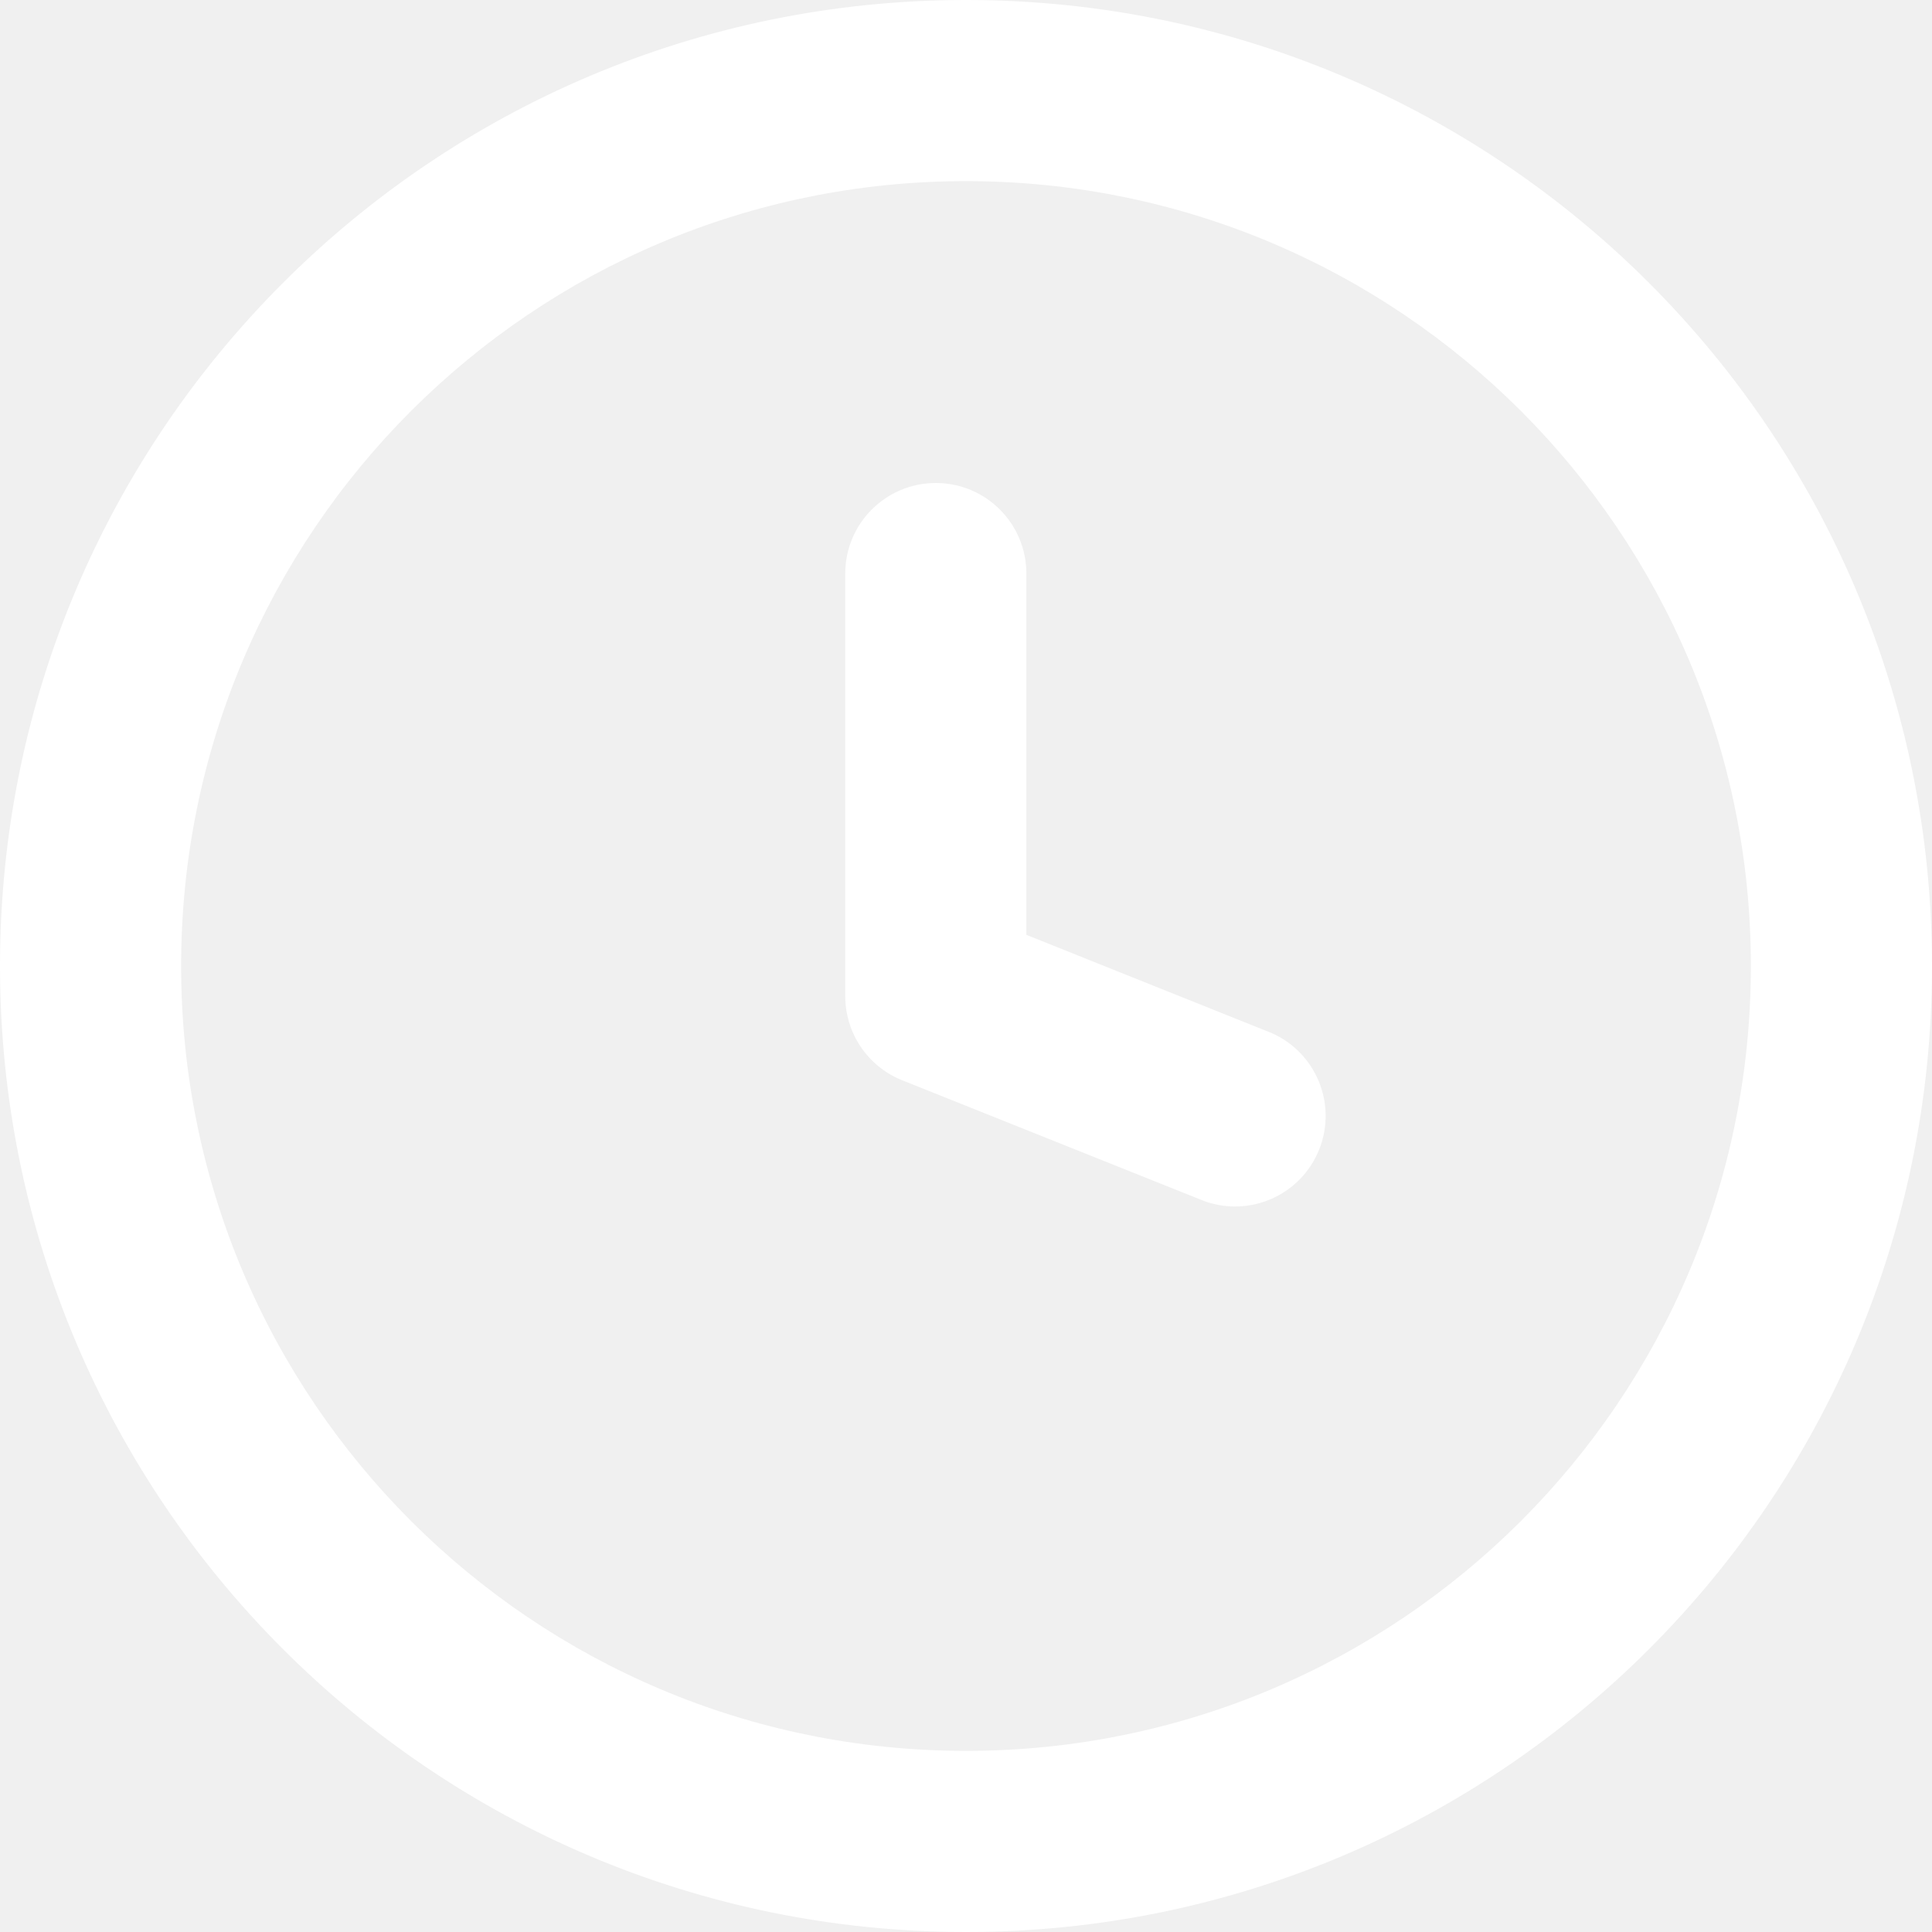
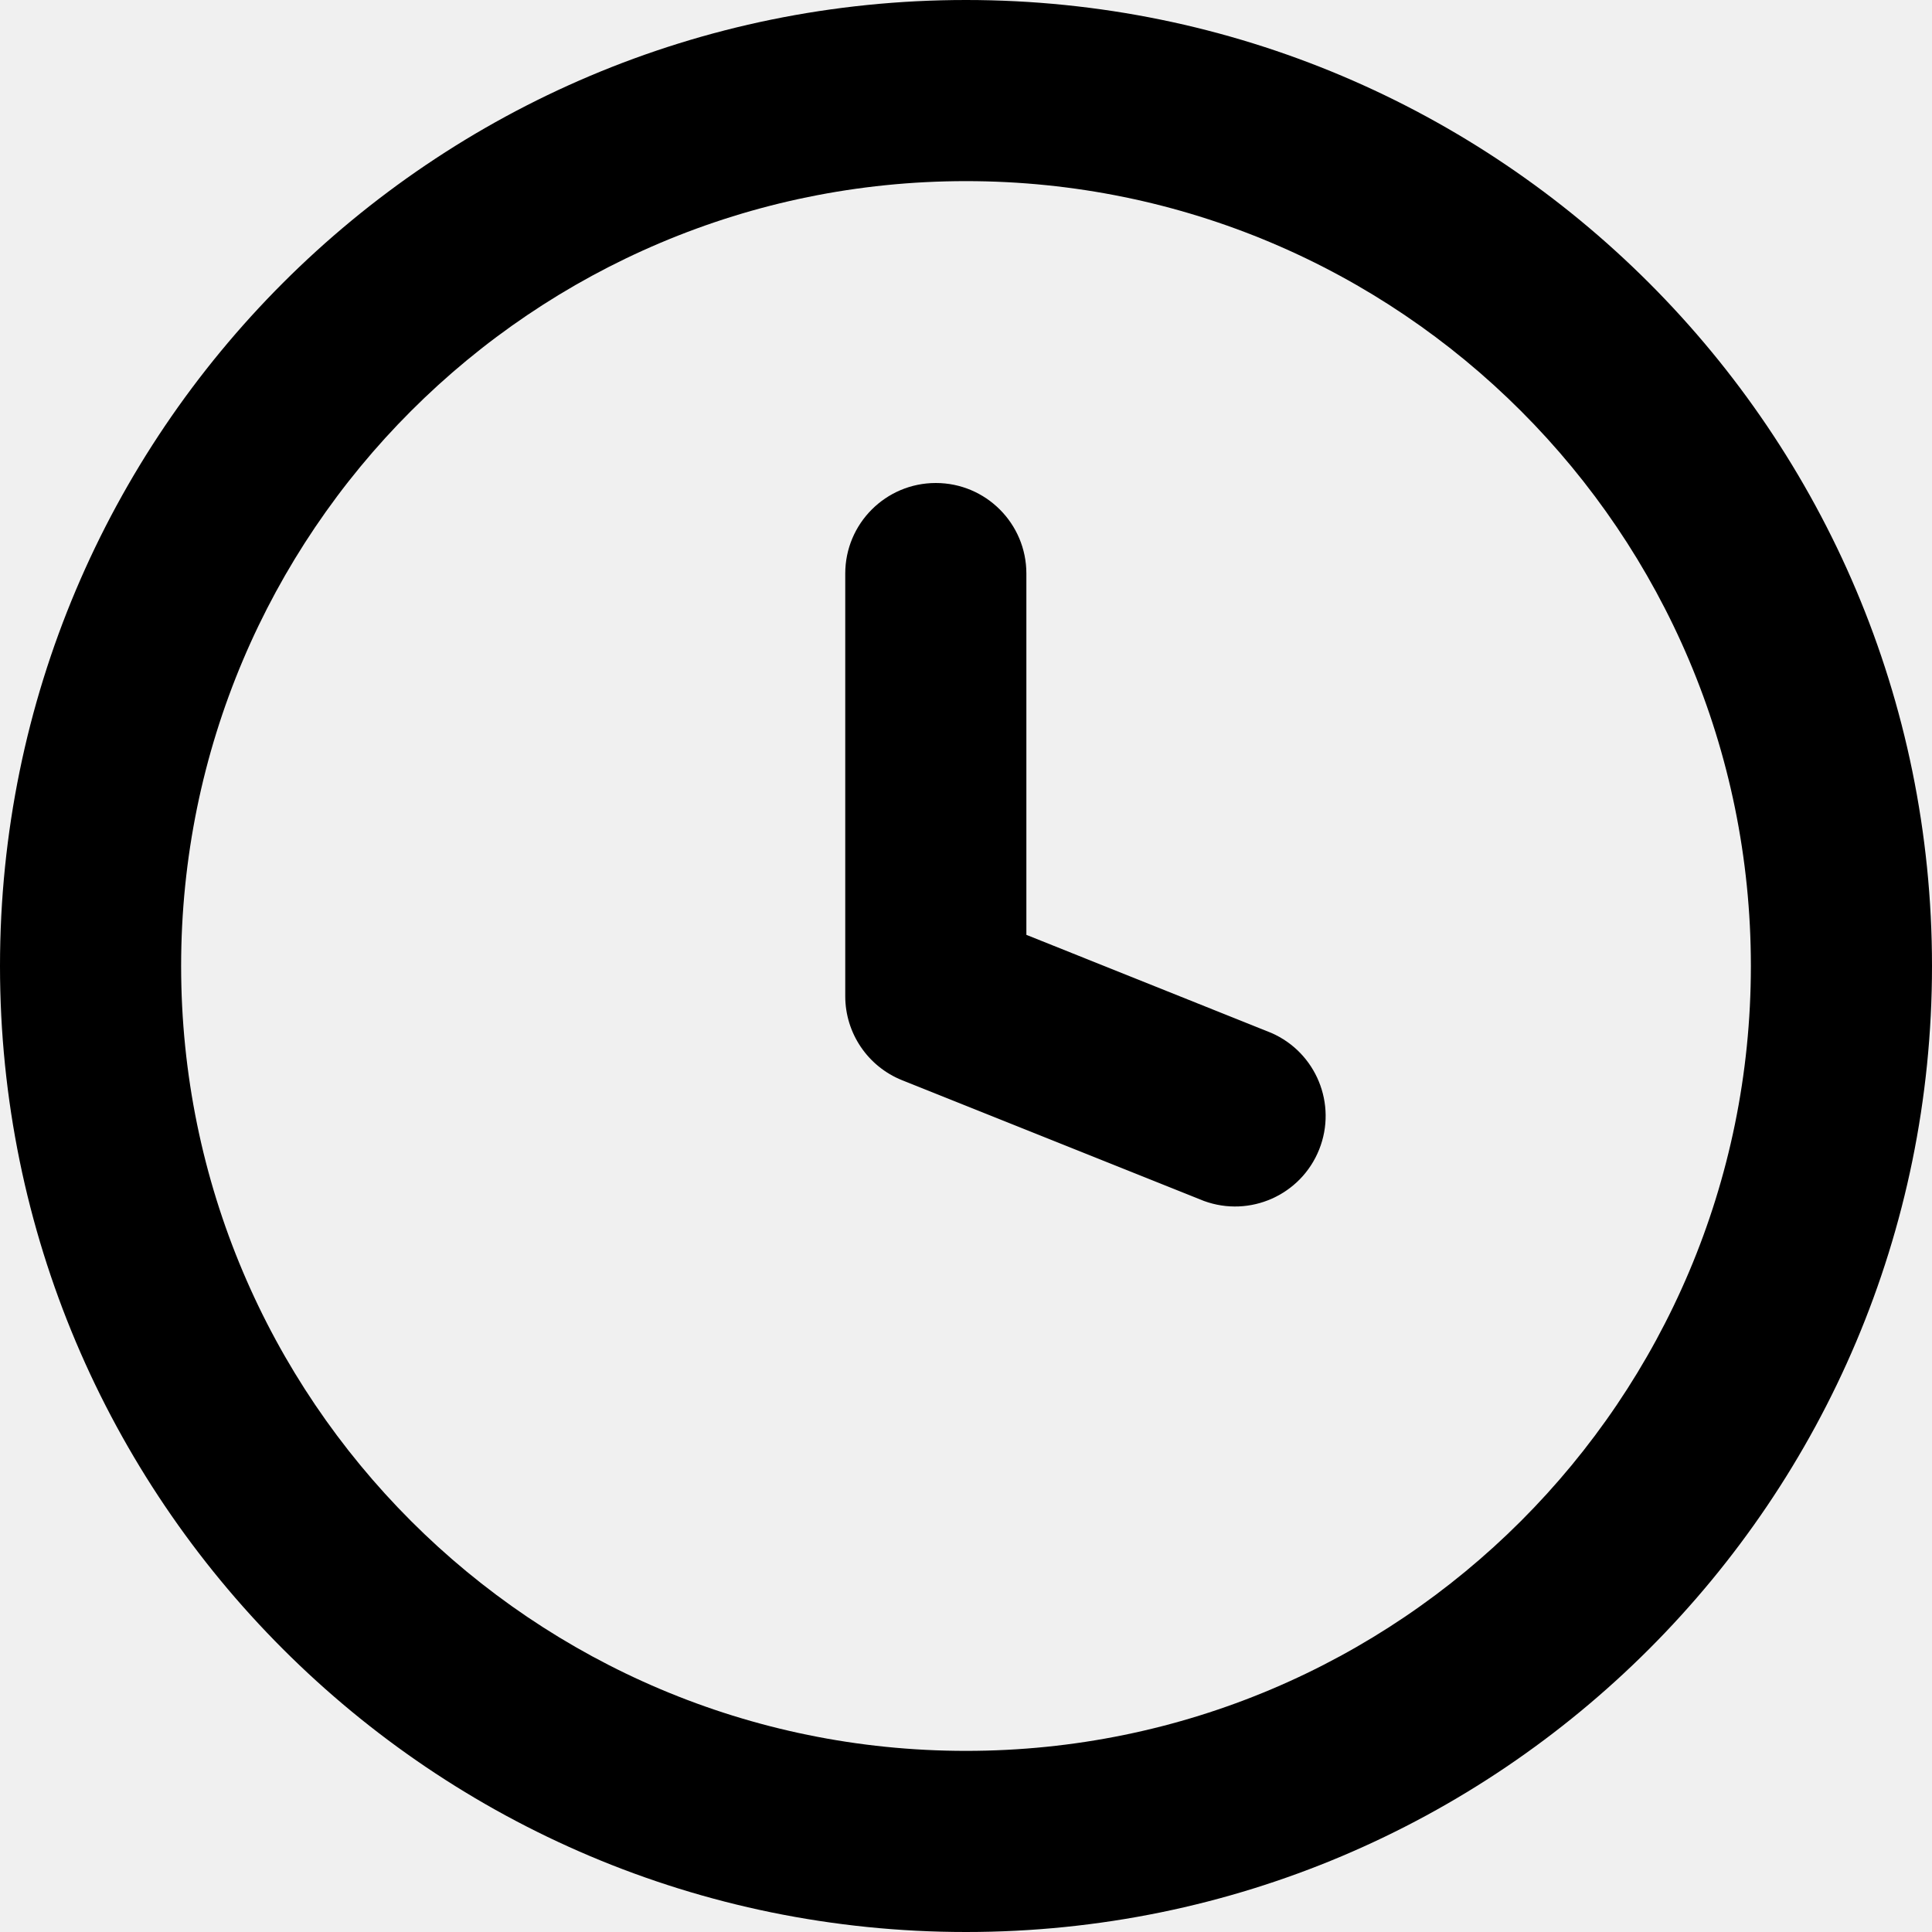
<svg xmlns="http://www.w3.org/2000/svg" viewBox="0 0 16 16" width="16" height="16">
-   <path fill="white" fill-rule="evenodd" d="M1.5 8a6.5 6.5 0 1113 0 6.5 6.5 0 01-13 0zM8 0a8 8 0 100 16A8 8 0 008 0zm.5 4.75a.75.75 0 00-1.5 0v3.5a.75.75 0 00.471.696l2.5 1a.75.75 0 00.557-1.392L8.5 7.742V4.75z" />
+   <path fill-rule="evenodd" d="M1.5 8a6.5 6.5 0 1113 0 6.5 6.5 0 01-13 0zM8 0a8 8 0 100 16A8 8 0 008 0zm.5 4.75a.75.75 0 00-1.5 0v3.5a.75.75 0 00.471.696l2.5 1a.75.75 0 00.557-1.392L8.5 7.742V4.75z" />
</svg>
